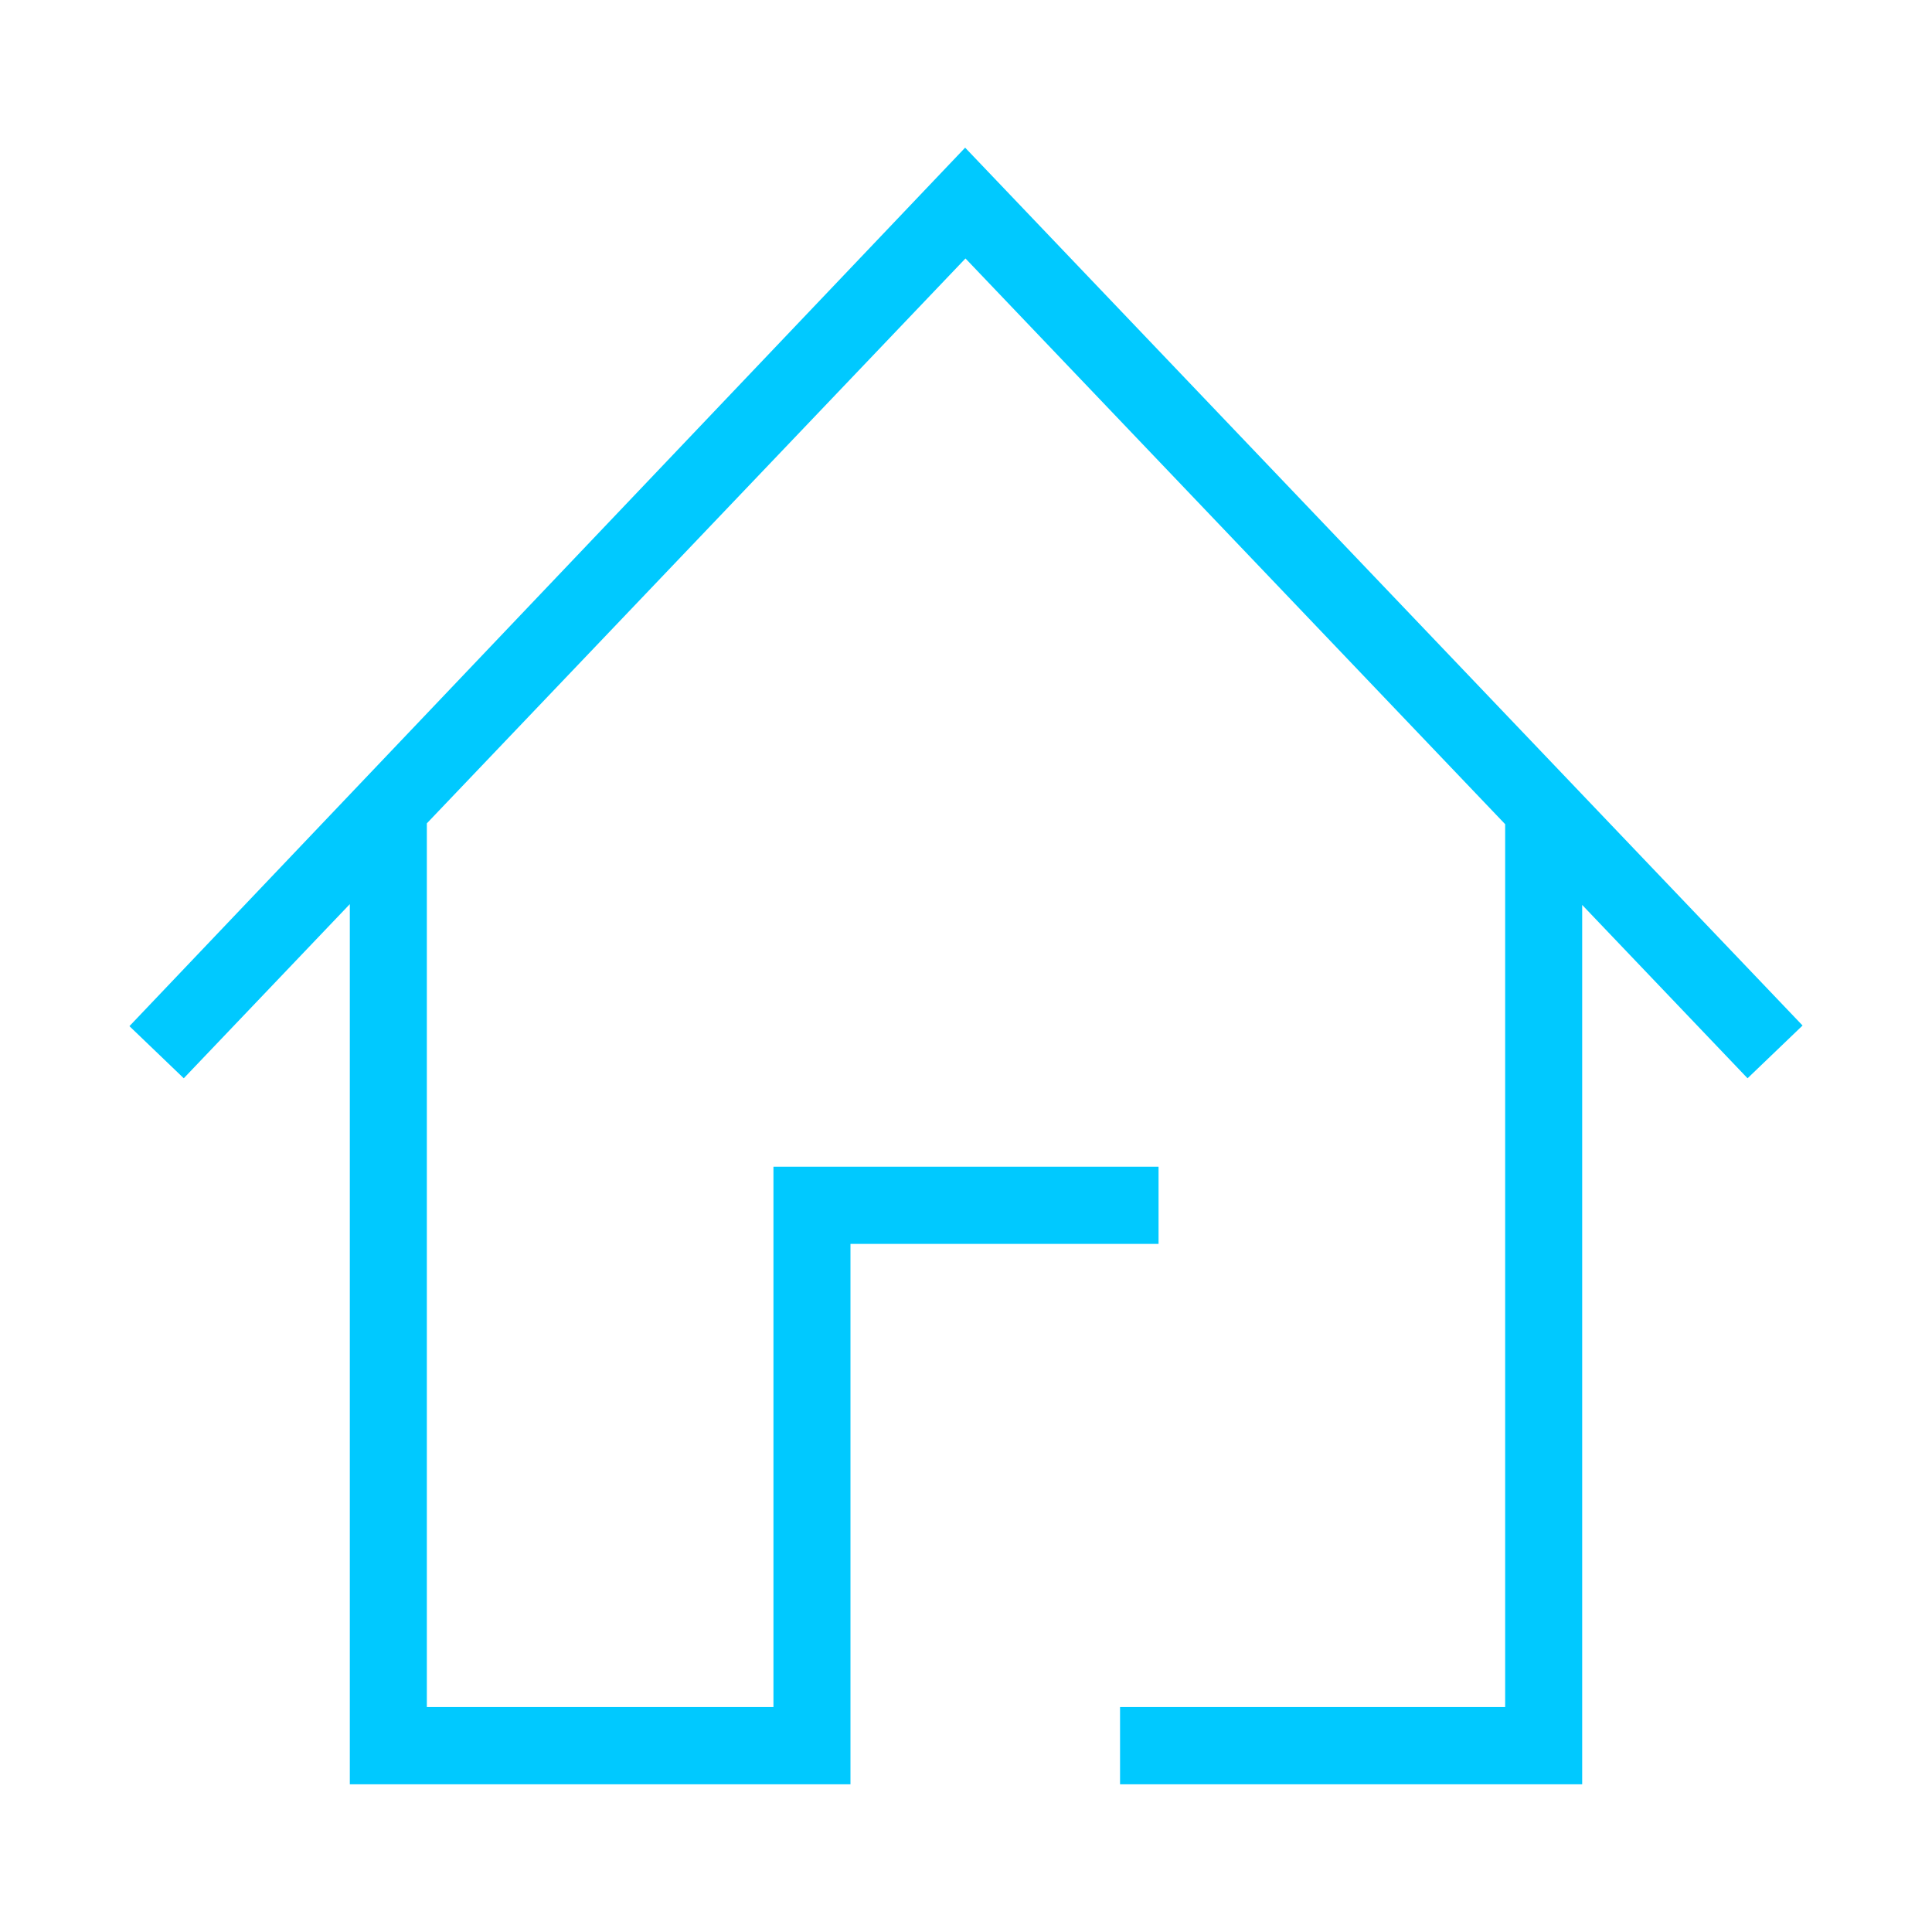
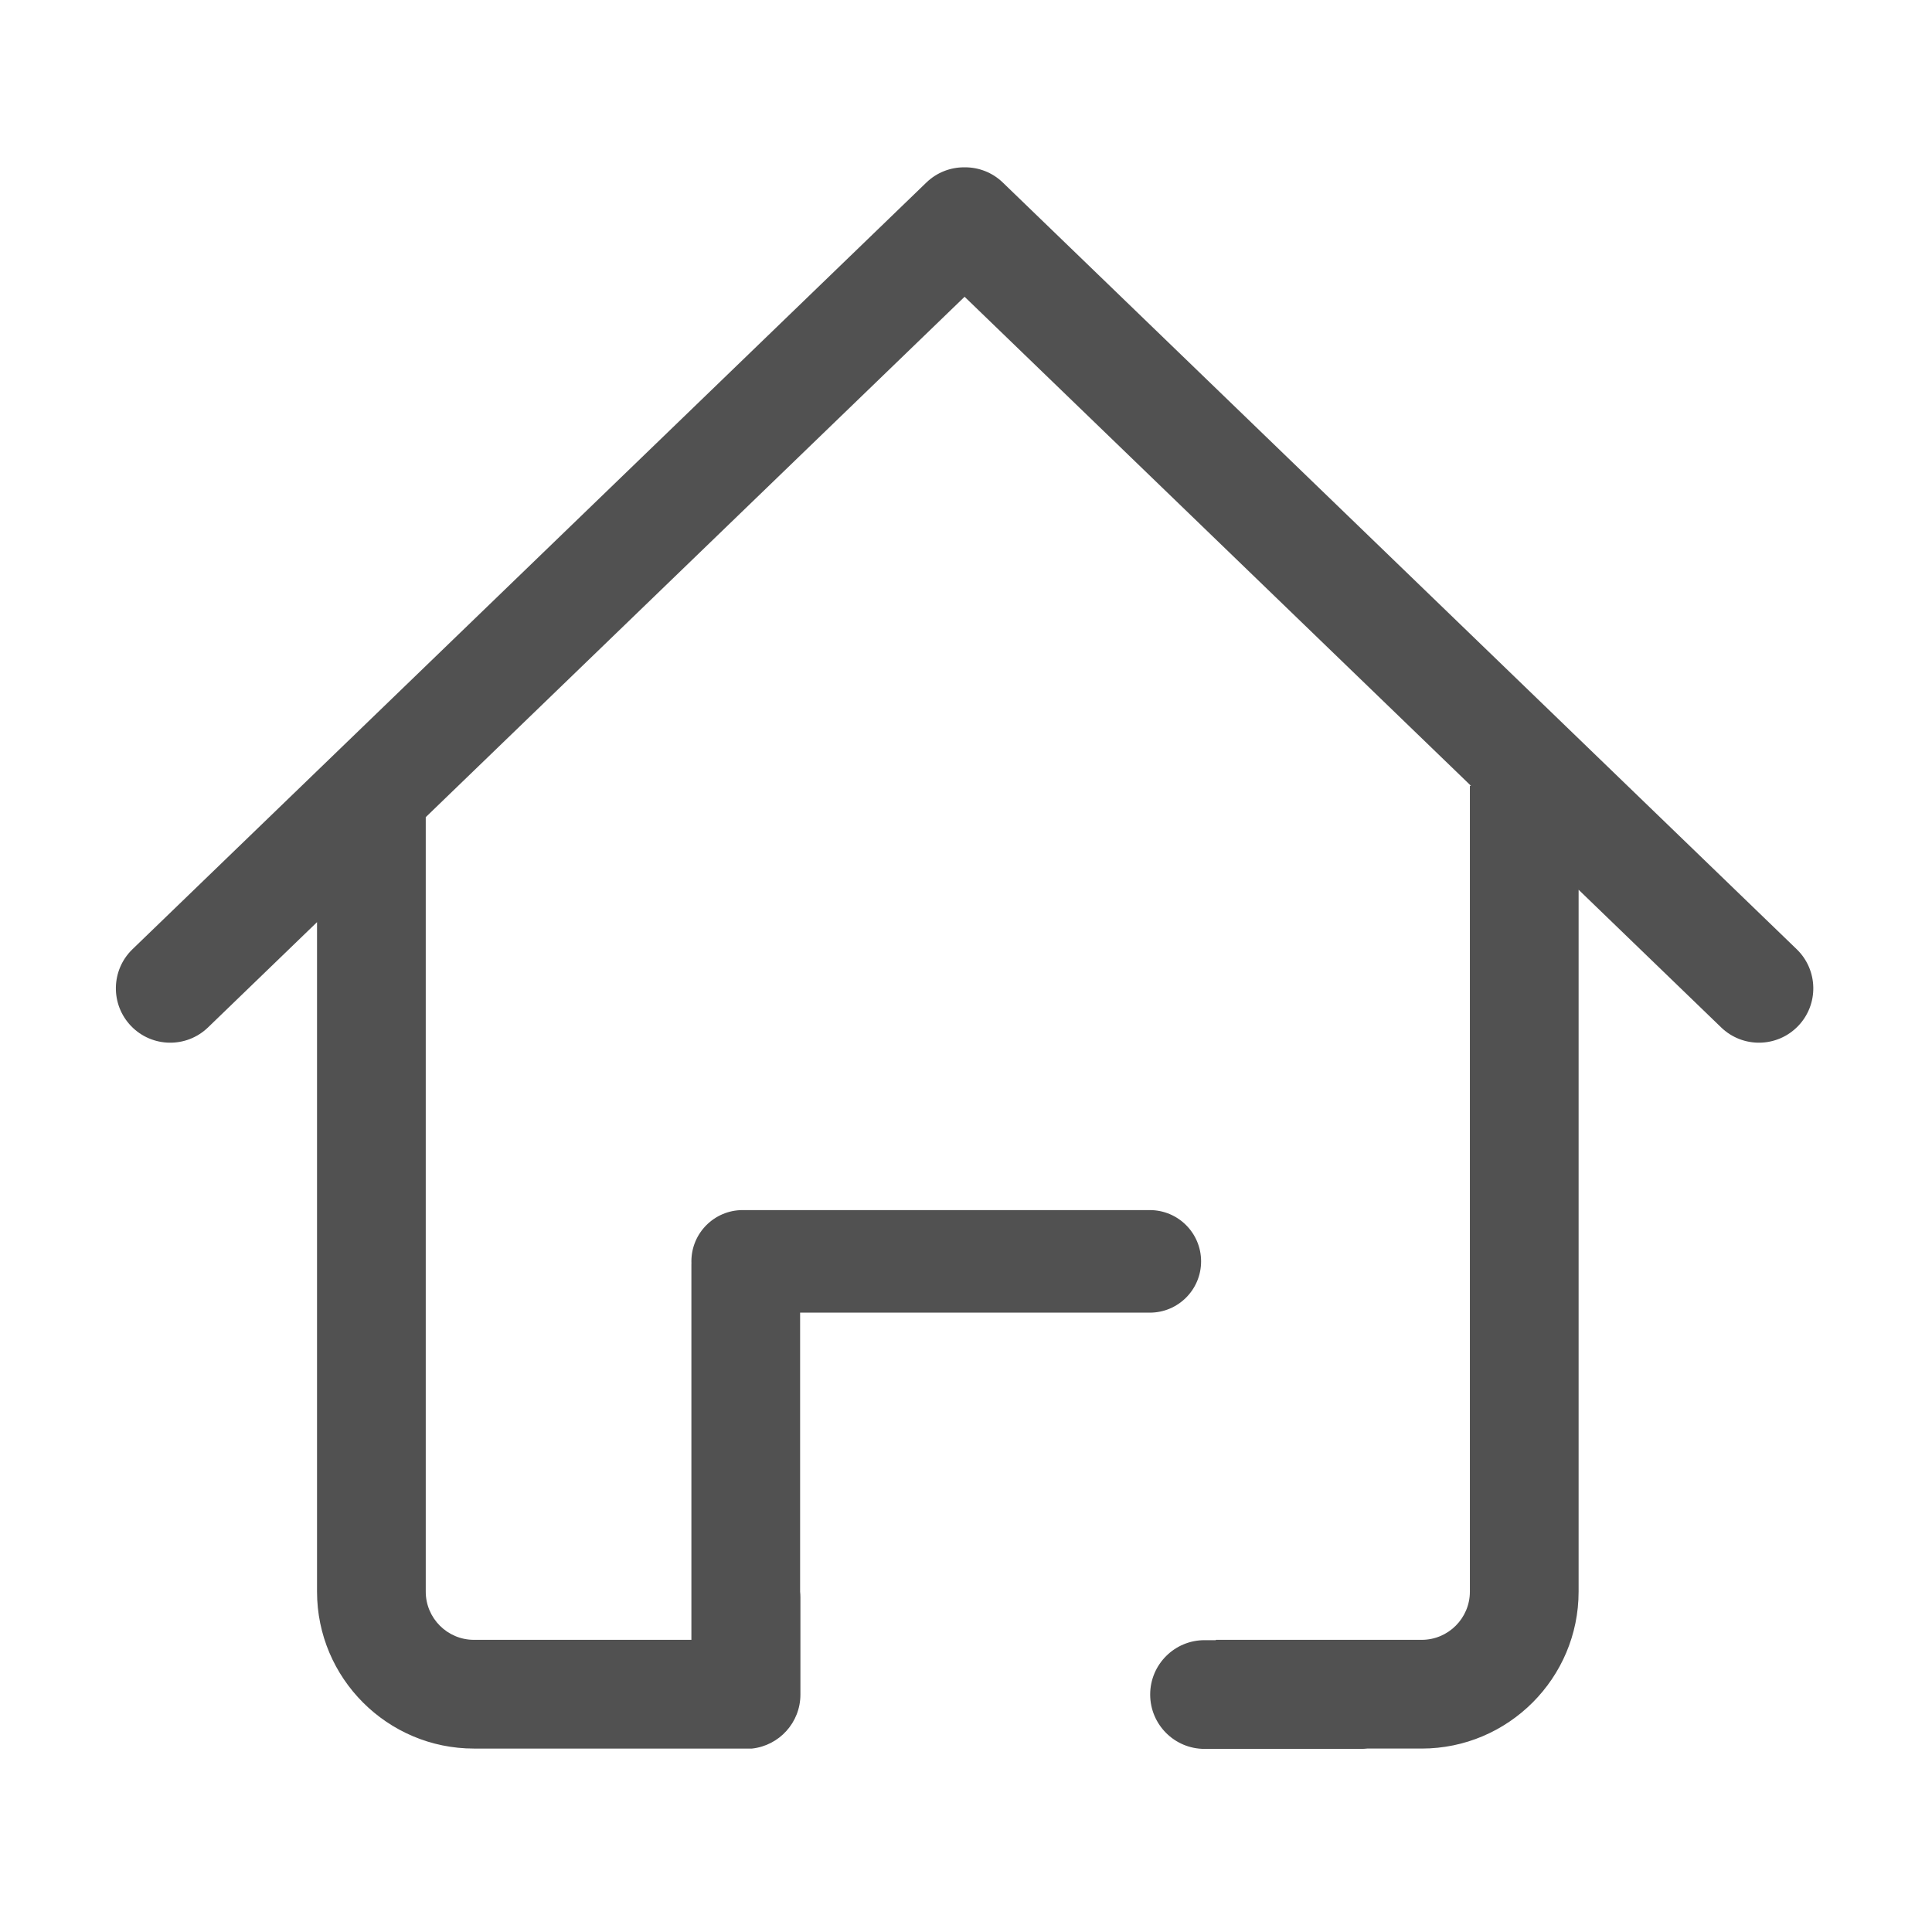
- <svg xmlns="http://www.w3.org/2000/svg" t="1510104321594" class="icon" style="" viewBox="0 0 1024 1024" version="1.1" p-id="3462" width="200" height="200">
+ <svg xmlns="http://www.w3.org/2000/svg" t="1510218101070" class="icon" style="" viewBox="0 0 1024 1024" version="1.1" p-id="1875" width="200" height="200">
  <defs>
    <style type="text/css" />
  </defs>
-   <path d="M68.603 543.881 97.399 571.509 185.412 479.207 185.412 945.703 450.765 945.703 450.765 659.291 614.058 659.291 614.058 618.374 409.942 618.374 409.942 904.787 226.236 904.787 226.236 436.394 511.724 136.99 797.765 436.839 797.765 904.787 593.649 904.787 593.649 945.703 838.589 945.703 838.589 479.633 926.237 571.511 955.397 543.545 511.541 78.266Z" p-id="3463" fill="#00c9ff" />
+   <path d="M952.29 503.11 531.526 96.761c-5.573-5.383-12.758-8.061-19.938-8.079-0.112-0.002-0.223-0.001-0.335-0.002-0.112 0.001-0.223 0-0.335 0.002-7.182 0.018-14.365 2.696-19.938 8.079L70.216 503.11c-11.447 11.054-11.764 29.294-0.71 40.741 11.054 11.447 29.294 11.764 40.741 0.71l57.783-55.804 0 354.844c0 45.864 37.312 83.175 83.175 83.175l89.973 0 45.521 0 11.874 0c14.432-1.569 25.665-13.789 25.665-28.638 0-0.059-0.004-0.119-0.004-0.178 0-0.059 0.004-0.118 0.004-0.178l0-51.101c0-1.026-0.055-2.038-0.161-3.037L424.078 695.733 609.424 695.733c15.012 0 27.181-12.169 27.181-27.181 0-15.012-12.169-27.181-27.181-27.181L393.636 641.37c-15.012 0-27.181 12.169-27.181 27.181 0 0.273 0.012 0.544 0.02 0.816-0.007 0.272-0.02 0.542-0.02 0.816l0 198.968L251.205 869.15c-14.089 0-25.551-11.462-25.551-25.551L225.654 433.106l285.599-275.814 268.403 259.209-0.588 0 0 427.099c0 14.089-11.462 25.551-25.551 25.551L644.409 869.151l0 0.174-5.98 0c-15.912 0-28.812 12.9-28.812 28.812 0 15.912 12.9 28.812 28.812 28.812l83.016 0c1.064 0 2.113-0.062 3.148-0.174l28.927 0c45.863 0 83.175-37.312 83.175-83.175L836.694 471.582l75.566 72.977c11.447 11.054 29.686 10.737 40.741-0.71C964.054 532.404 963.735 514.163 952.29 503.11z" p-id="1876" fill="#515151" />
</svg>
